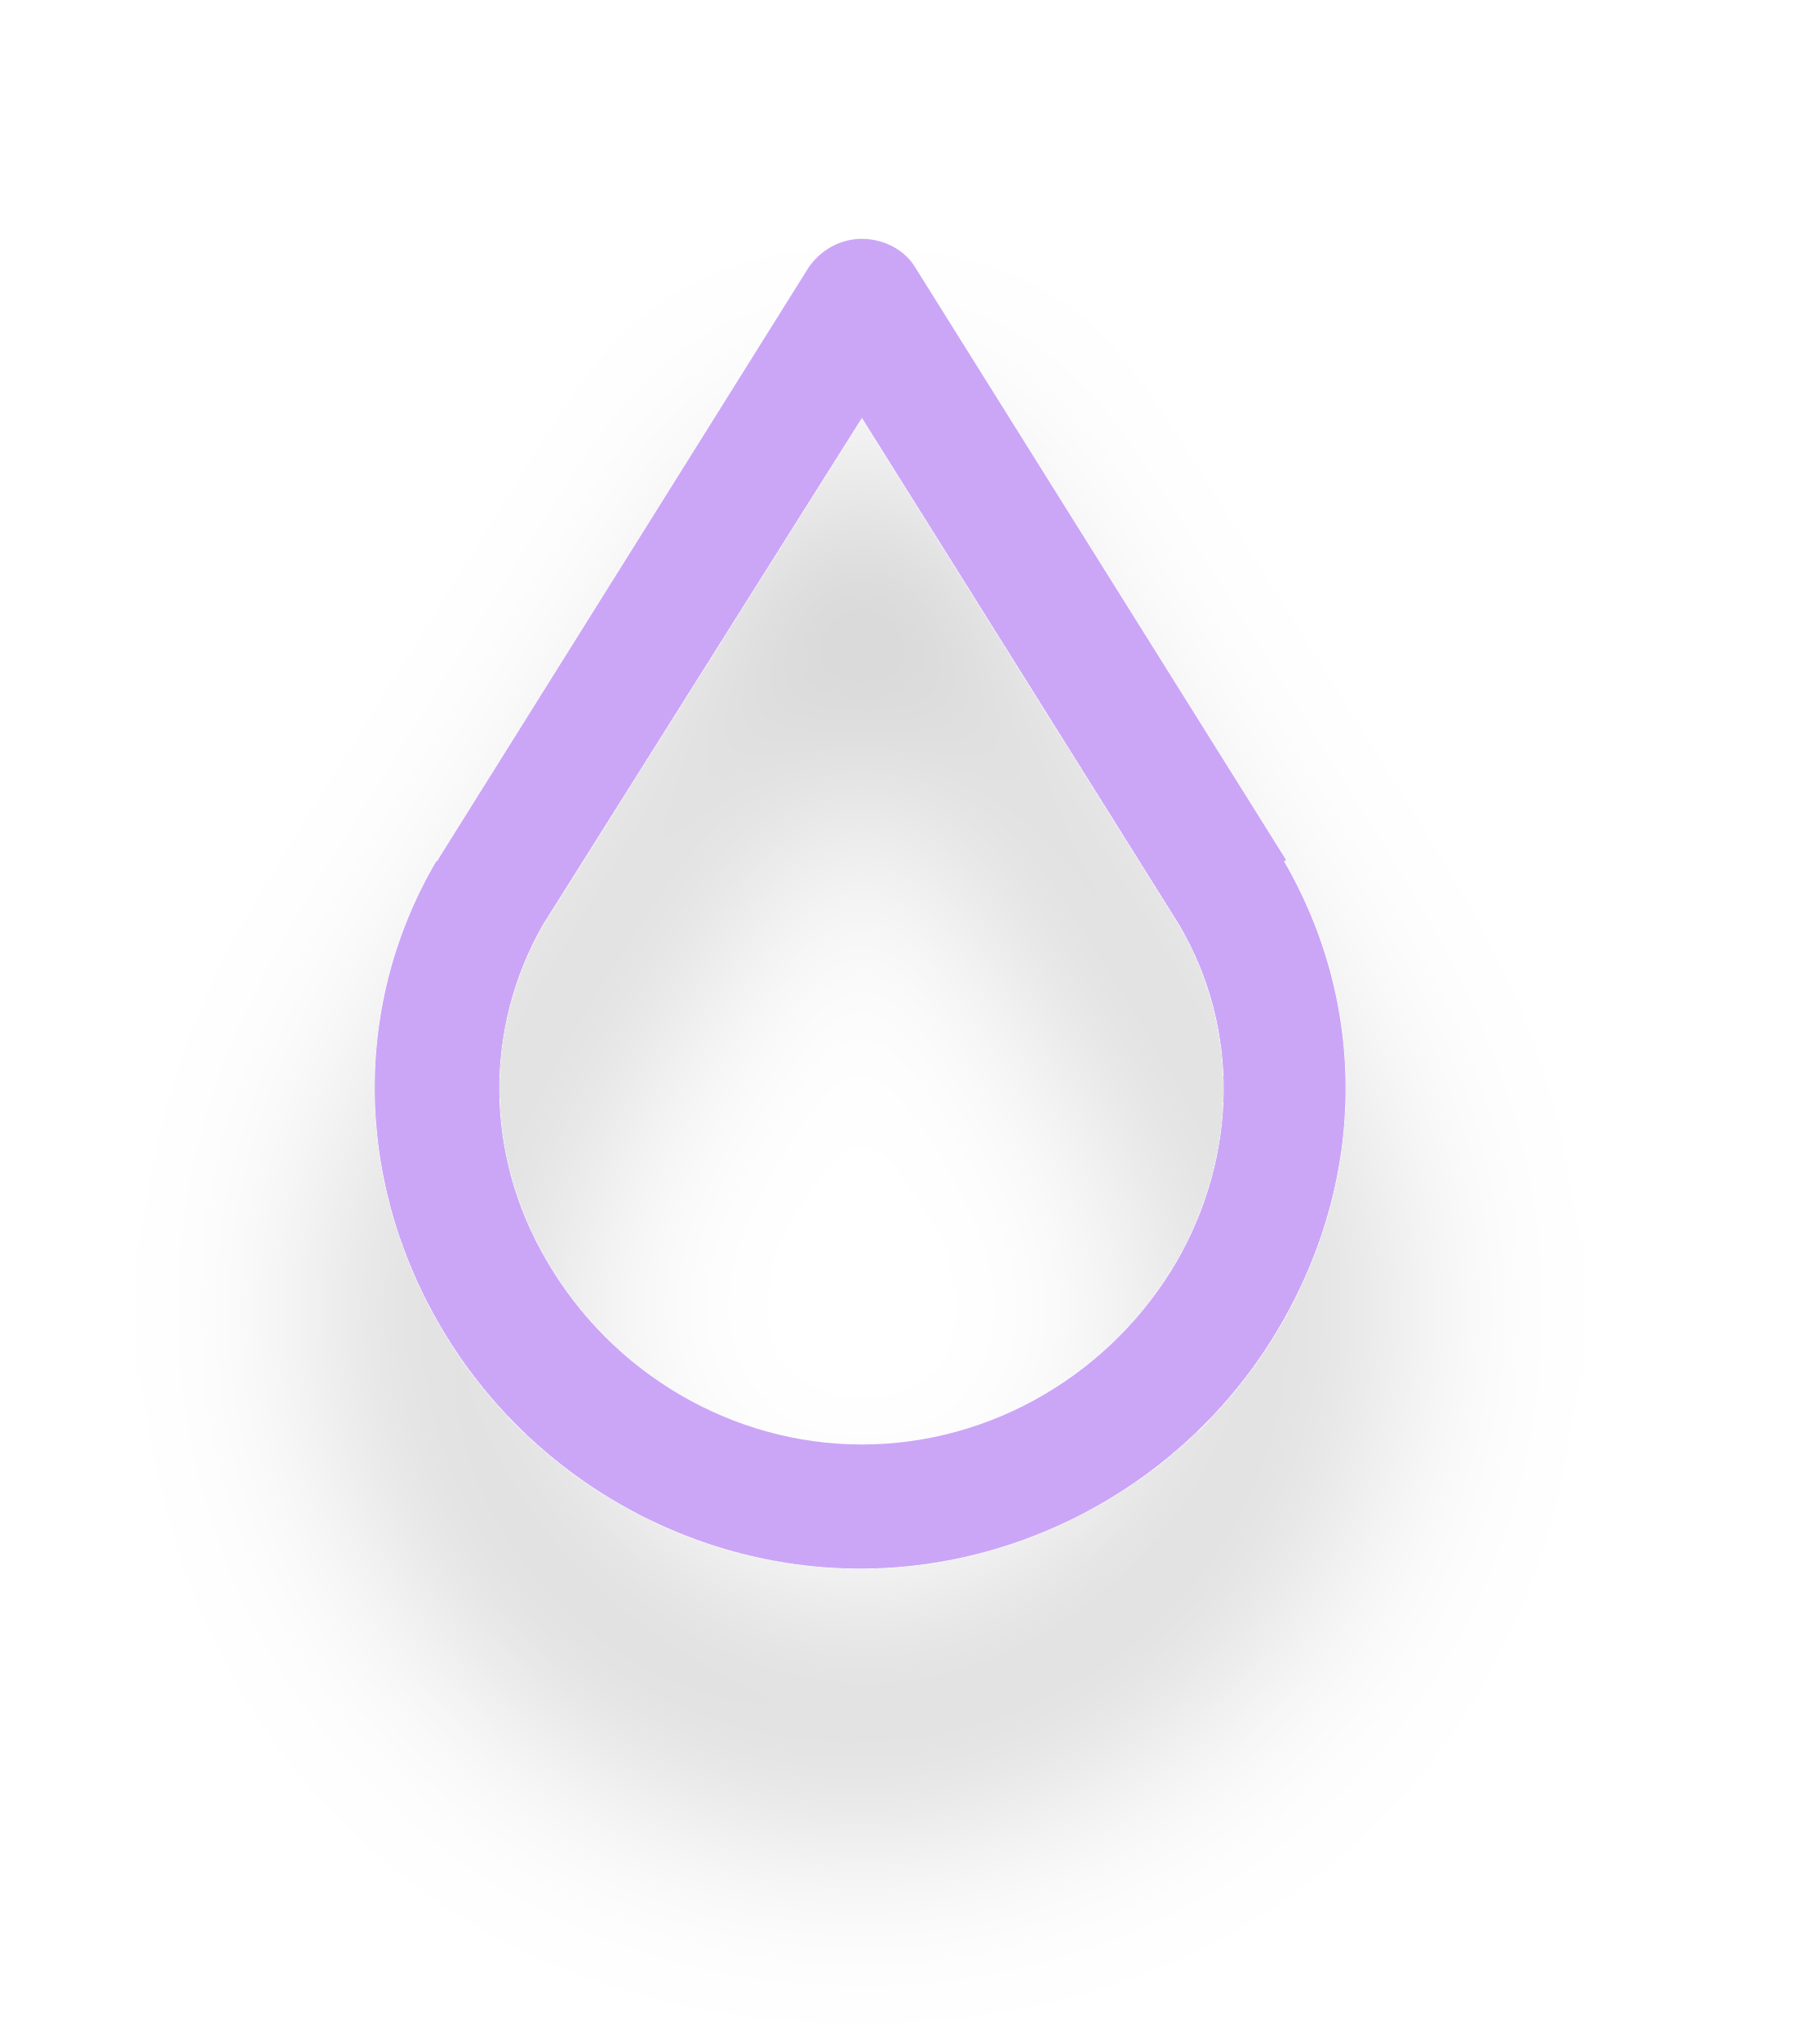
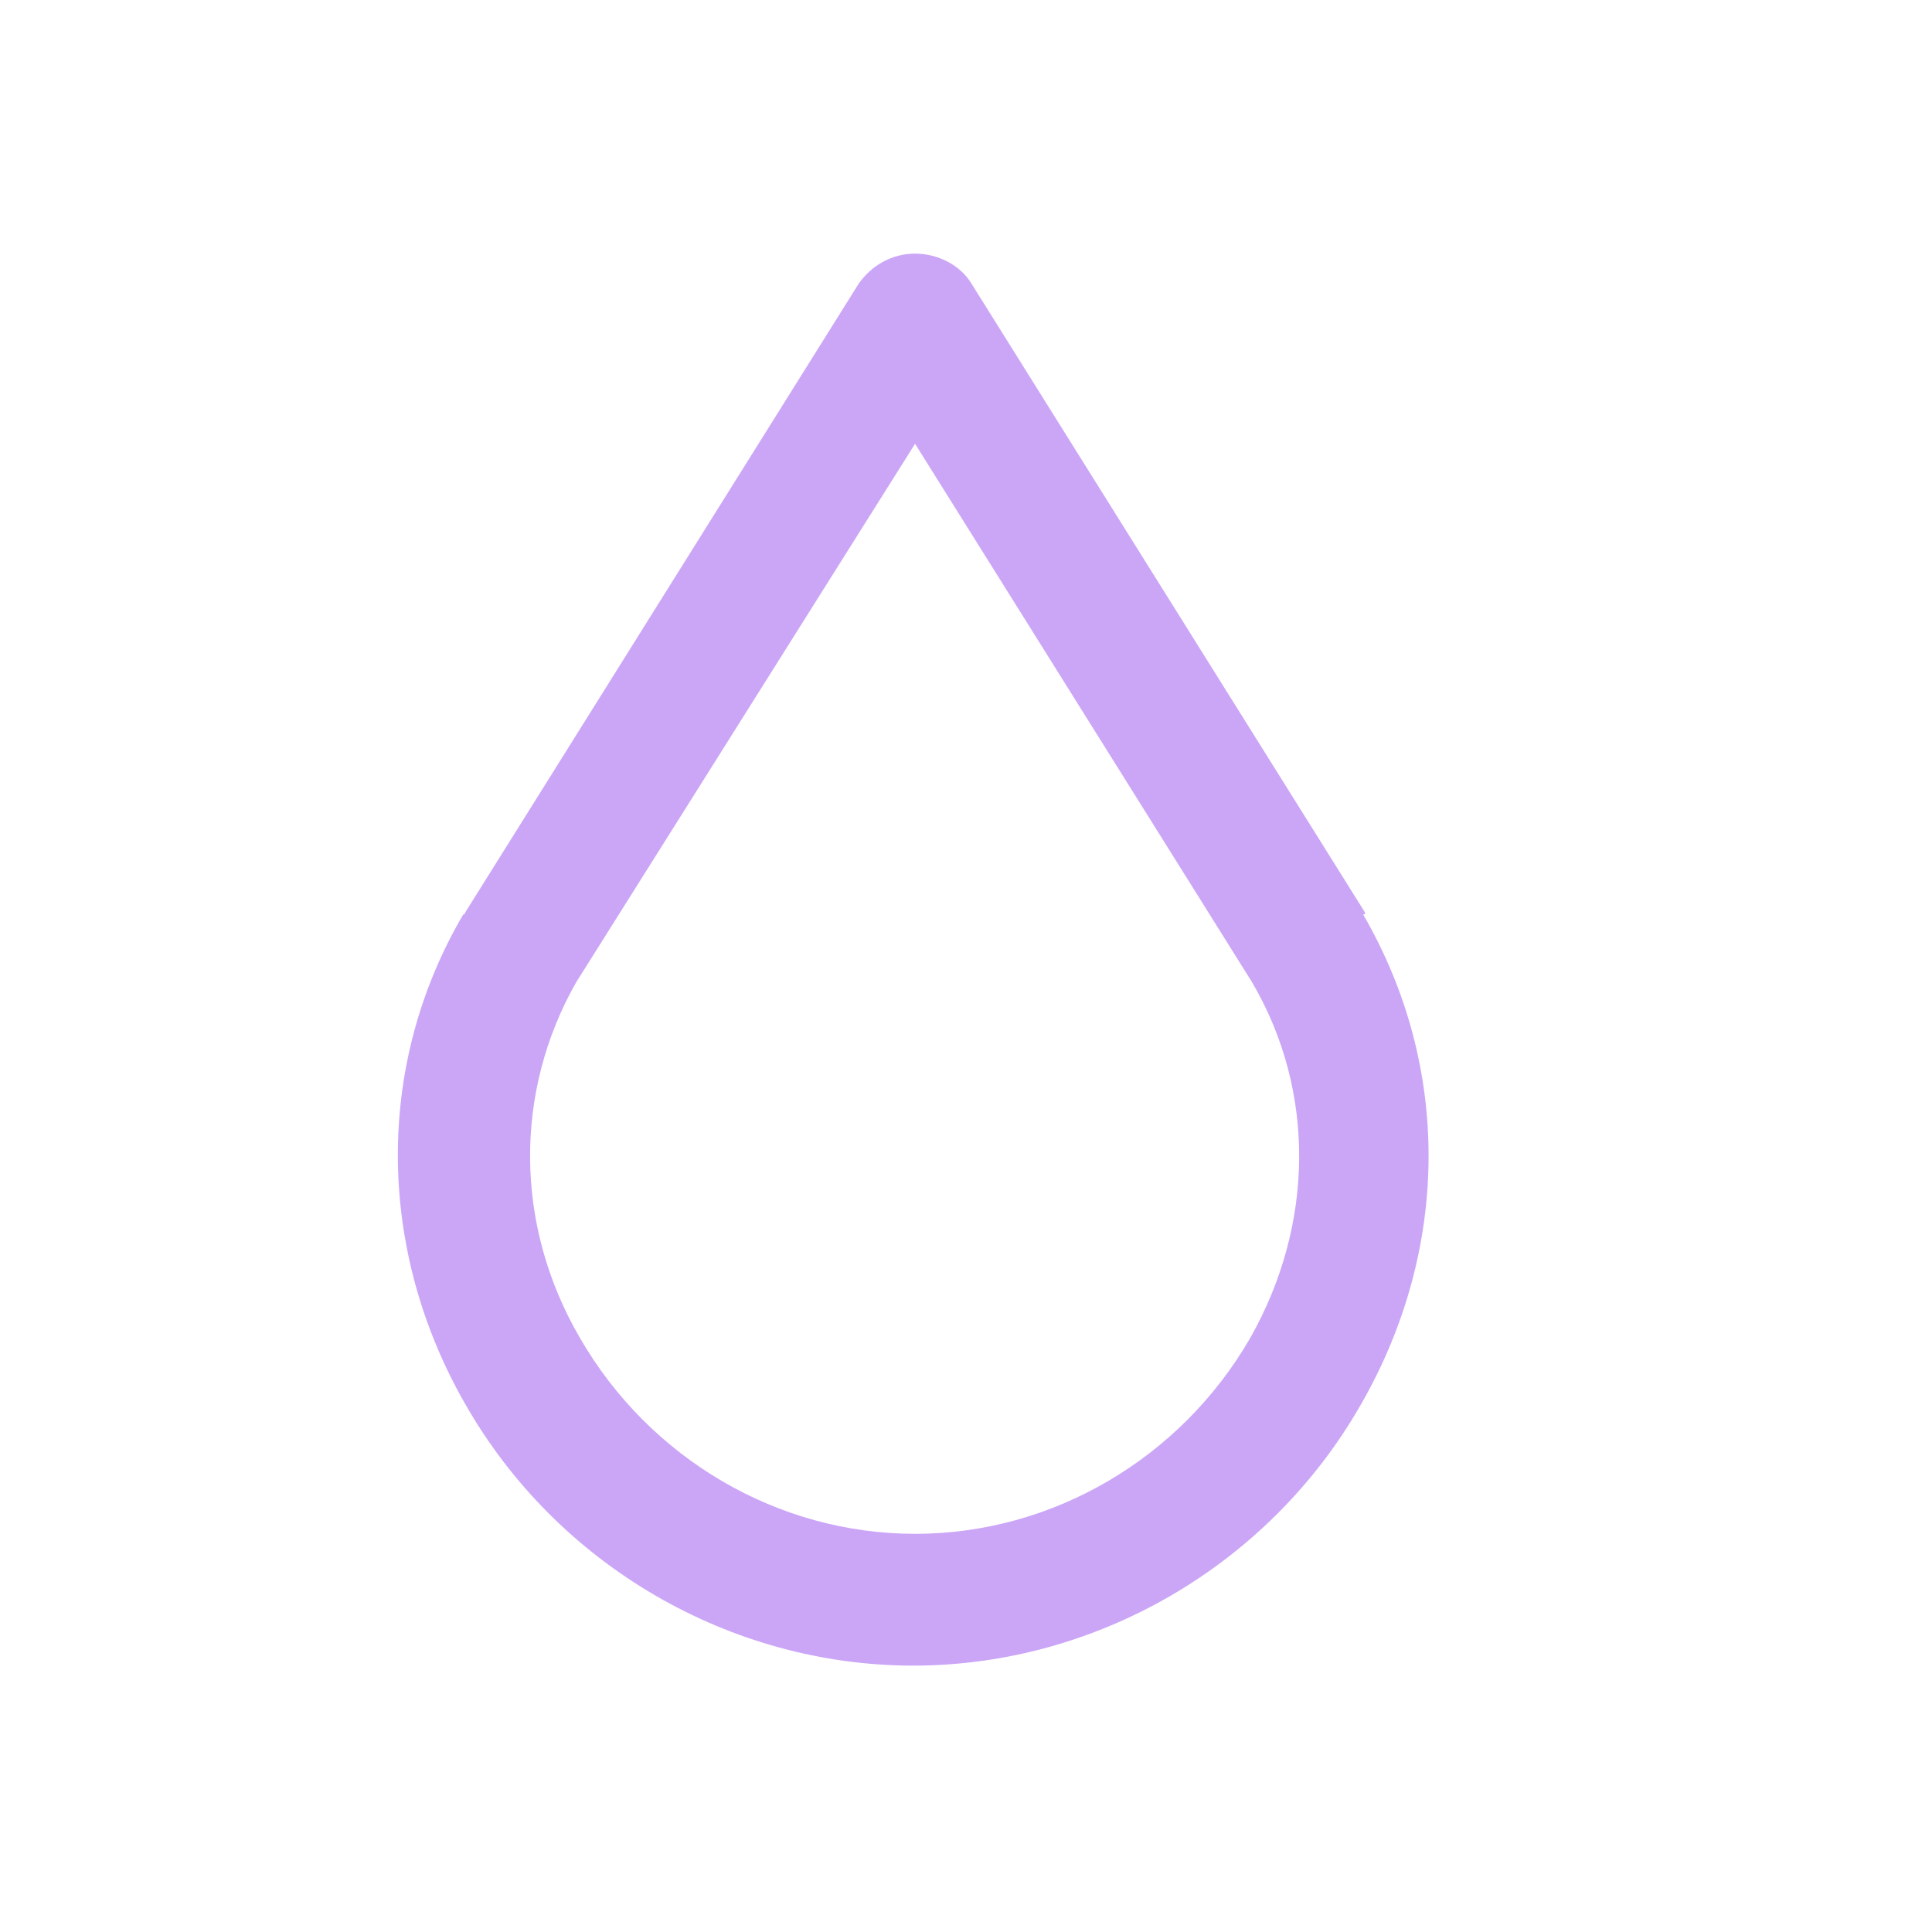
- <svg xmlns="http://www.w3.org/2000/svg" width="33" height="37" viewBox="0 0 33 37" fill="none">
-   <g filter="url(#filter0_d_2_421)">
-     <path d="M23.316 15.587L16.595 4.847C16.402 4.525 16.016 4.332 15.63 4.332C15.245 4.332 14.891 4.525 14.666 4.847L7.945 15.587C7.945 15.587 7.945 15.619 7.913 15.619C6.402 18.192 6.434 21.343 7.945 23.98C9.521 26.745 12.479 28.45 15.598 28.45C18.717 28.45 21.676 26.745 23.251 23.98C24.763 21.343 24.795 18.224 23.283 15.619C23.316 15.619 23.316 15.619 23.316 15.587ZM21.354 22.855C20.165 24.912 17.978 26.199 15.63 26.199C13.283 26.199 11.096 24.913 9.907 22.855C8.781 20.925 8.781 18.642 9.842 16.777L15.63 7.58L21.386 16.777C22.48 18.642 22.448 20.925 21.354 22.855Z" fill="#CBA6F7" />
-   </g>
-   <defs>
-     <filter id="filter0_d_2_421" x="-3.904" y="0.313" width="40.157" height="40.157" filterUnits="userSpaceOnUse" color-interpolation-filters="sRGB">
-       <feFlood flood-opacity="0" result="BackgroundImageFix" />
-       <feColorMatrix in="SourceAlpha" type="matrix" values="0 0 0 0 0 0 0 0 0 0 0 0 0 0 0 0 0 0 127 0" result="hardAlpha" />
-       <feOffset dy="4" />
-       <feGaussianBlur stdDeviation="2" />
-       <feComposite in2="hardAlpha" operator="out" />
-       <feColorMatrix type="matrix" values="0 0 0 0 0 0 0 0 0 0 0 0 0 0 0 0 0 0 0.25 0" />
-       <feBlend mode="normal" in2="BackgroundImageFix" result="effect1_dropShadow_2_421" />
-       <feBlend mode="normal" in="SourceGraphic" in2="effect1_dropShadow_2_421" result="shape" />
-     </filter>
-   </defs>
+ <svg xmlns="http://www.w3.org/2000/svg" width="33" height="33" viewBox="0 0 33 33" fill="none">
+   <path d="M23.316 15.587L16.595 4.847C16.402 4.525 16.016 4.332 15.63 4.332C15.245 4.332 14.891 4.525 14.666 4.847L7.945 15.587C7.945 15.587 7.945 15.619 7.913 15.619C6.402 18.192 6.434 21.343 7.945 23.98C9.521 26.745 12.479 28.45 15.598 28.45C18.717 28.45 21.676 26.745 23.251 23.98C24.763 21.343 24.795 18.224 23.283 15.619C23.316 15.619 23.316 15.619 23.316 15.587ZM21.354 22.855C20.165 24.912 17.978 26.199 15.63 26.199C13.283 26.199 11.096 24.913 9.907 22.855C8.781 20.925 8.781 18.642 9.842 16.777L15.63 7.58L21.386 16.777C22.48 18.642 22.448 20.925 21.354 22.855Z" fill="#CBA6F7" />
</svg>
